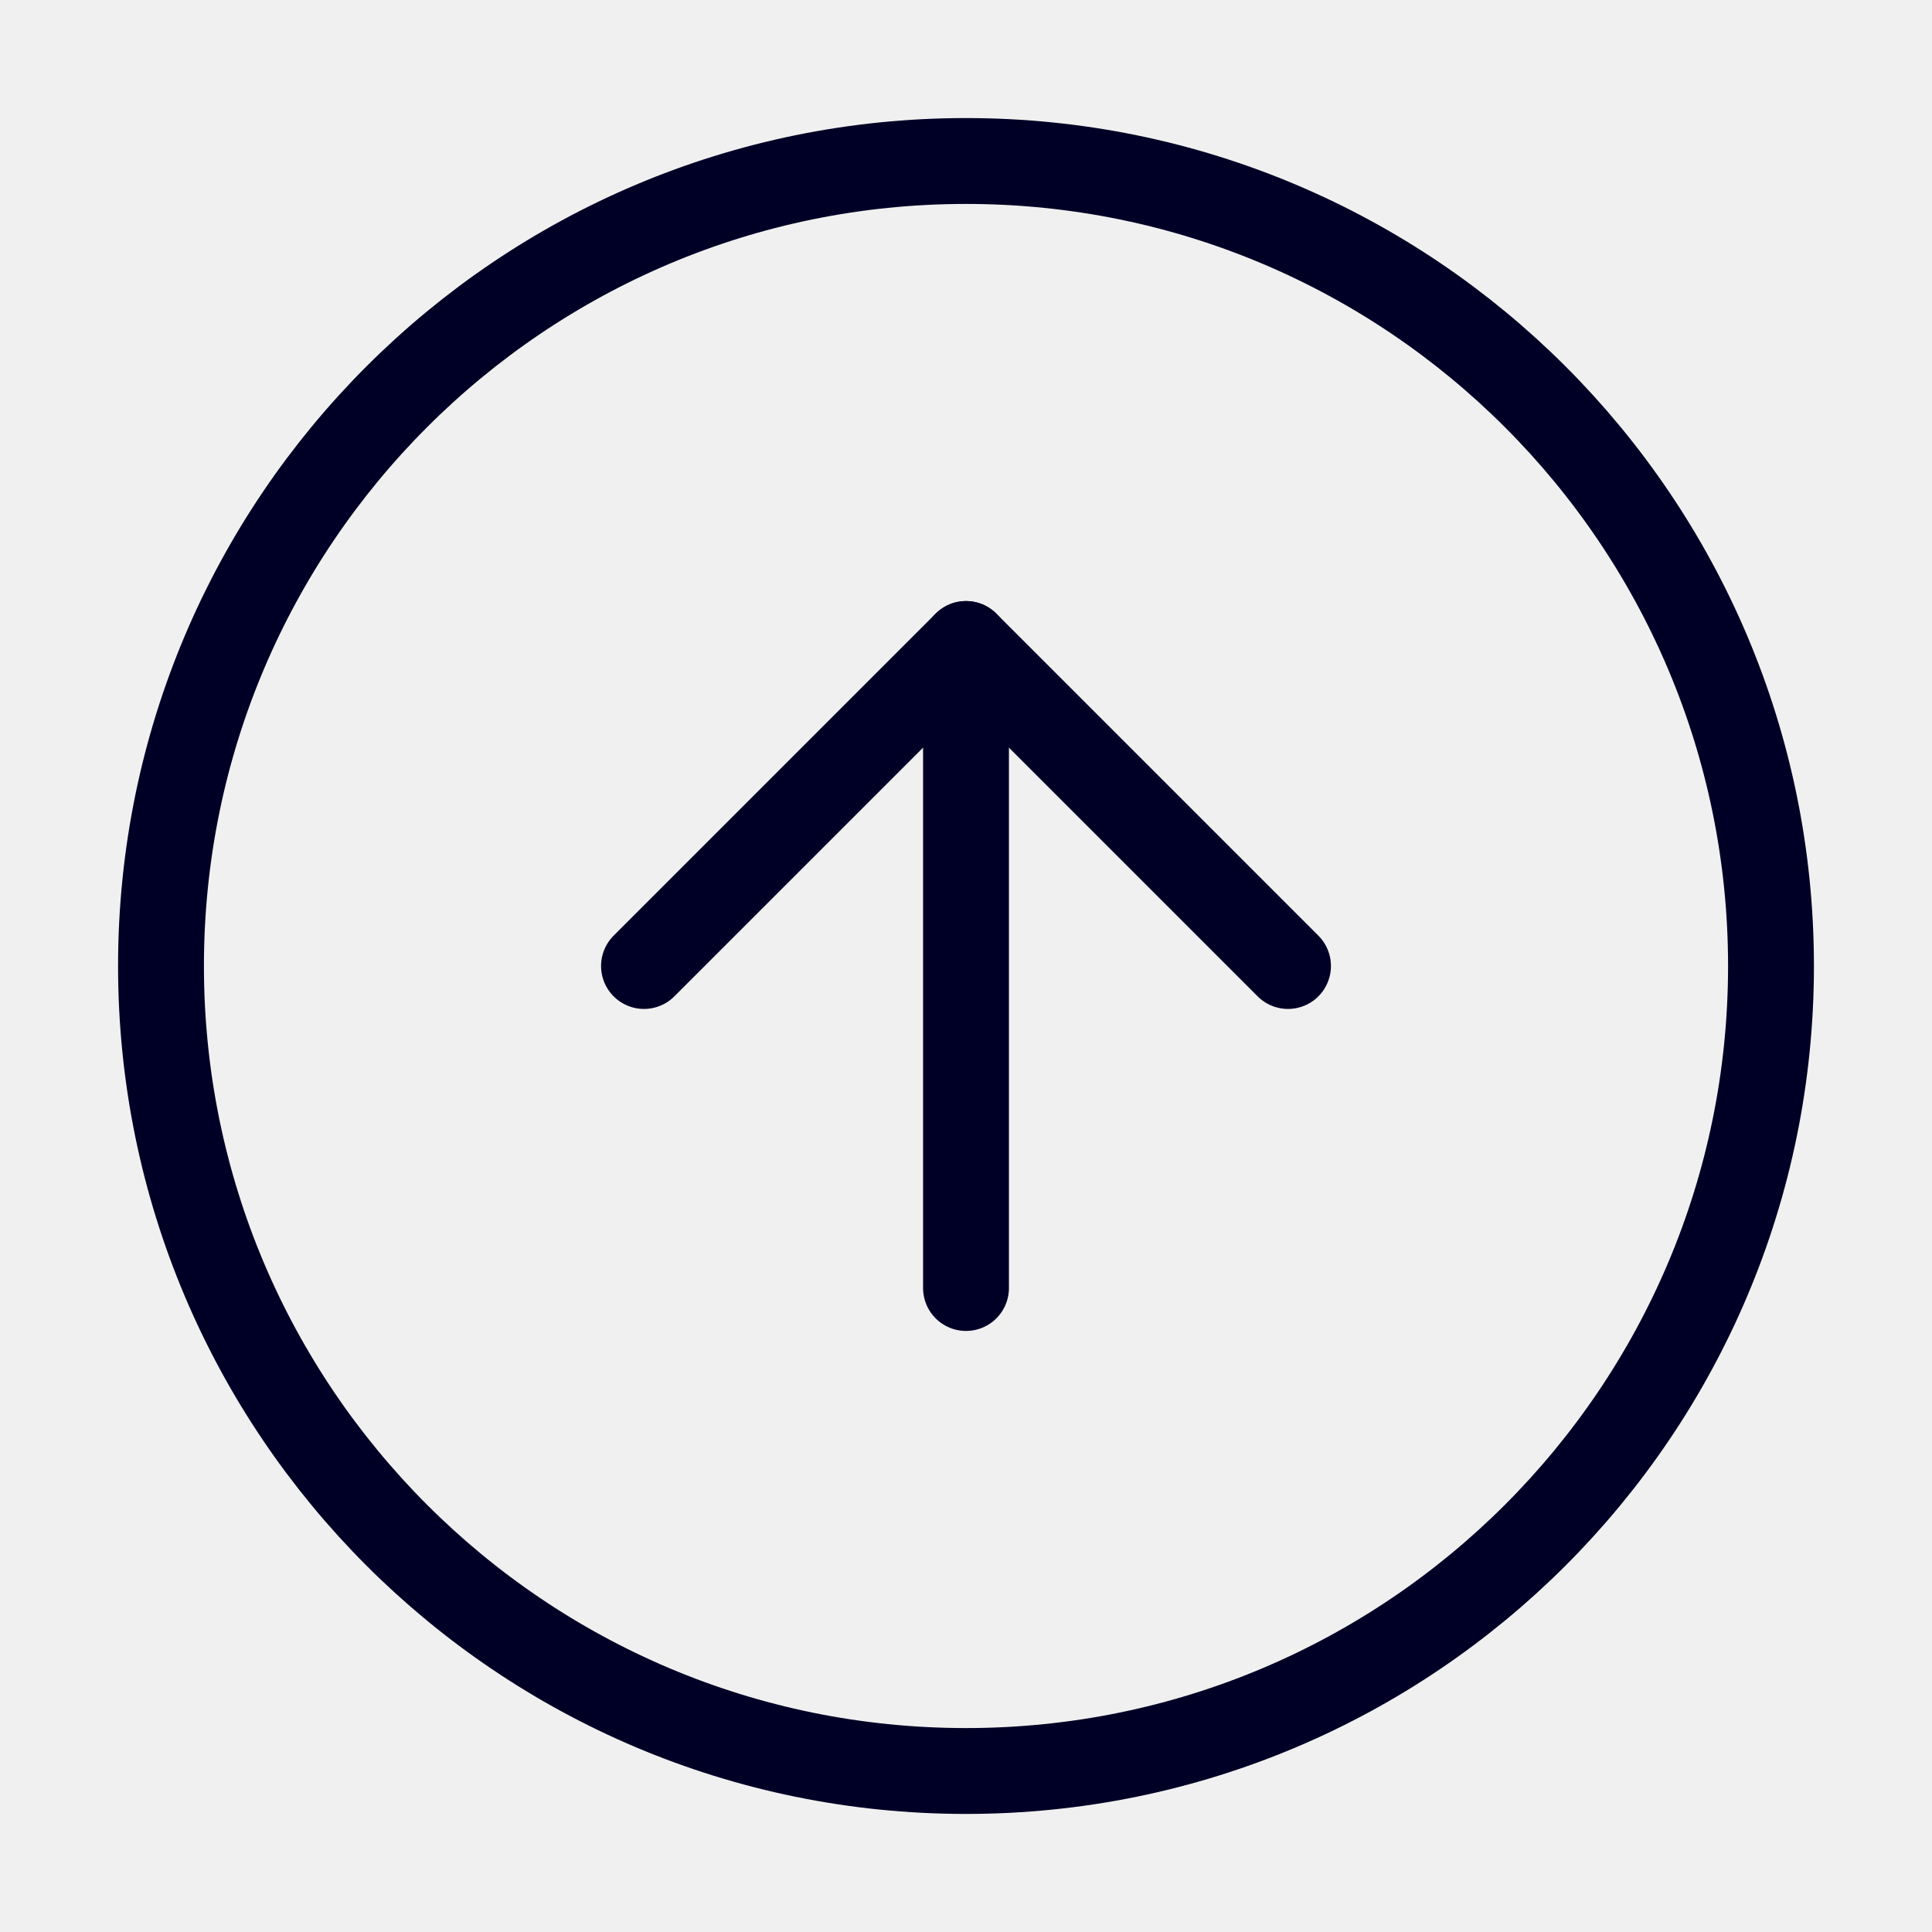
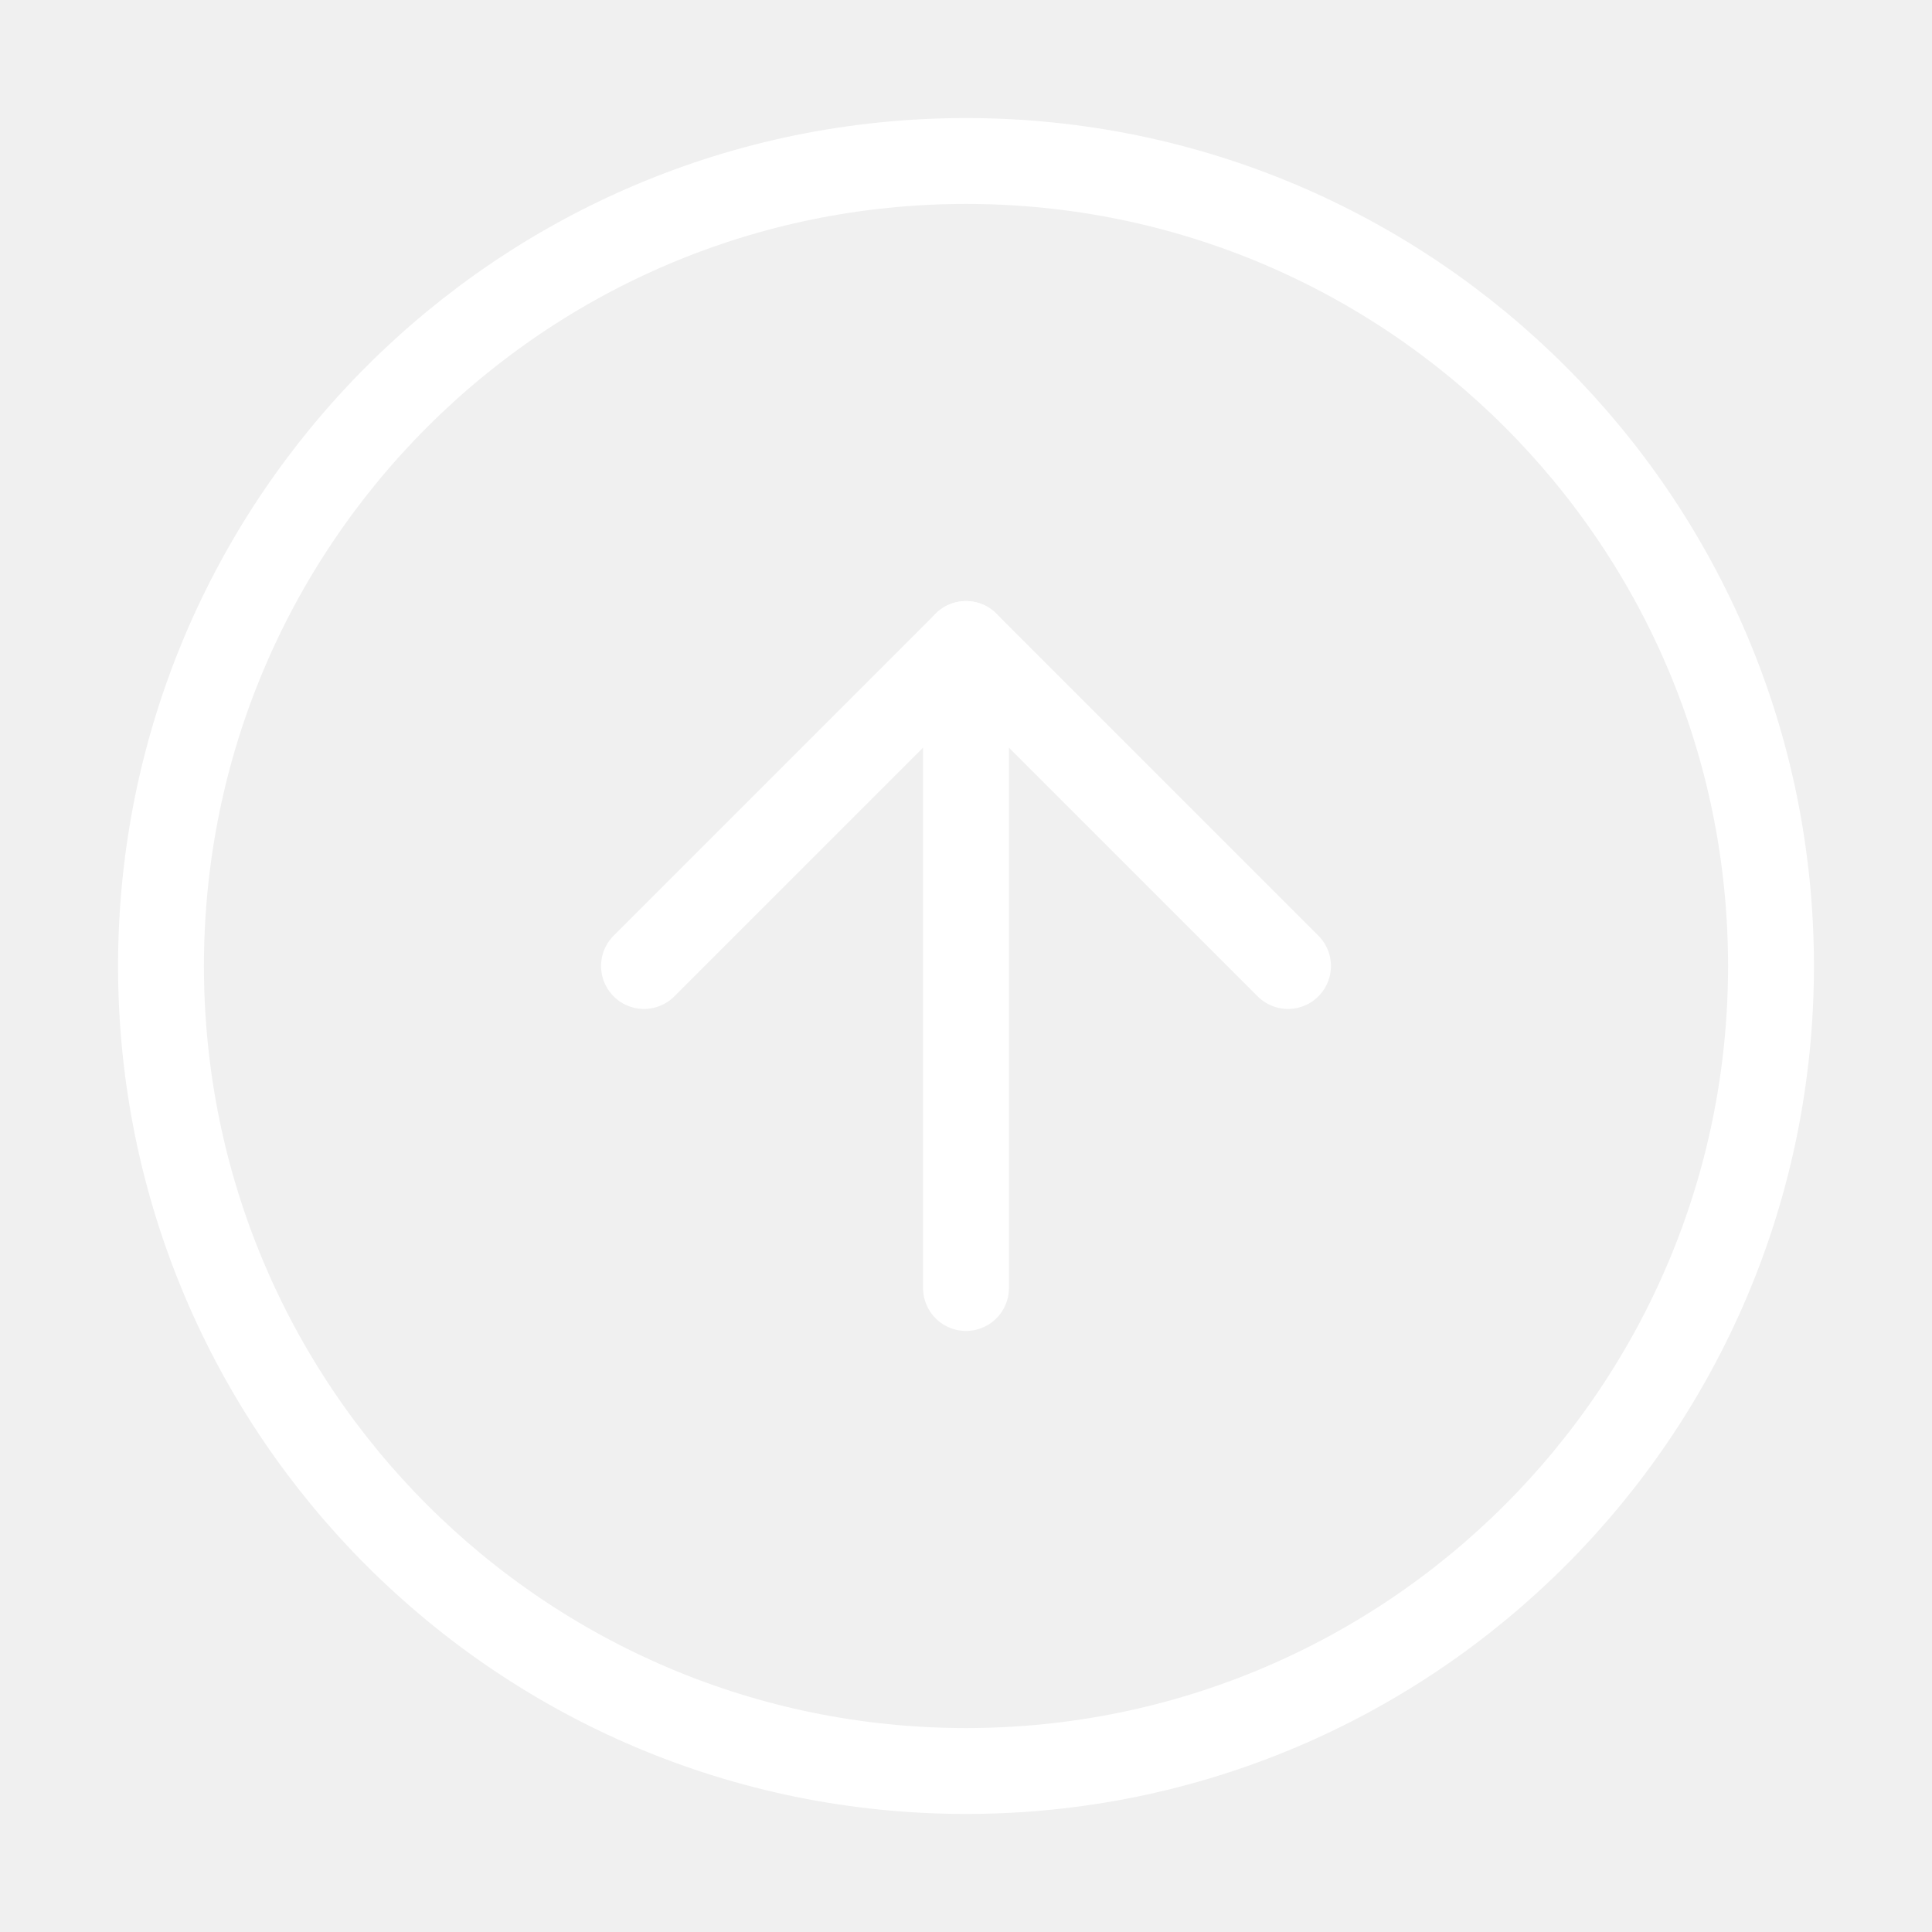
<svg xmlns="http://www.w3.org/2000/svg" width="45" height="45" viewBox="0 0 45 45" fill="none">
-   <path d="M22.5 41.25C32.855 41.25 41.25 32.855 41.25 22.5C41.25 12.145 32.855 3.75 22.5 3.75C12.145 3.75 3.75 12.145 3.75 22.5C3.75 32.855 12.145 41.25 22.5 41.25Z" stroke="#000026" stroke-width="2" stroke-linecap="round" stroke-linejoin="round" />
-   <path d="M30 22.5L22.5 15L15 22.5" stroke="#000026" stroke-width="2" stroke-linecap="round" stroke-linejoin="round" />
-   <path d="M22.5 30V15" stroke="#000026" stroke-width="2" stroke-linecap="round" stroke-linejoin="round" />
+   <path d="M22.5 41.25C32.855 41.25 41.25 32.855 41.25 22.5C41.25 12.145 32.855 3.75 22.5 3.75C12.145 3.75 3.75 12.145 3.75 22.5C3.75 32.855 12.145 41.25 22.5 41.25Z" stroke="white" stroke-width="2" stroke-linecap="round" stroke-linejoin="round" />
+   <path d="M30 22.5L22.5 15L15 22.5" stroke="white" stroke-width="2" stroke-linecap="round" stroke-linejoin="round" />
+   <path d="M22.5 30V15" stroke="white" stroke-width="2" stroke-linecap="round" stroke-linejoin="round" />
</svg>
